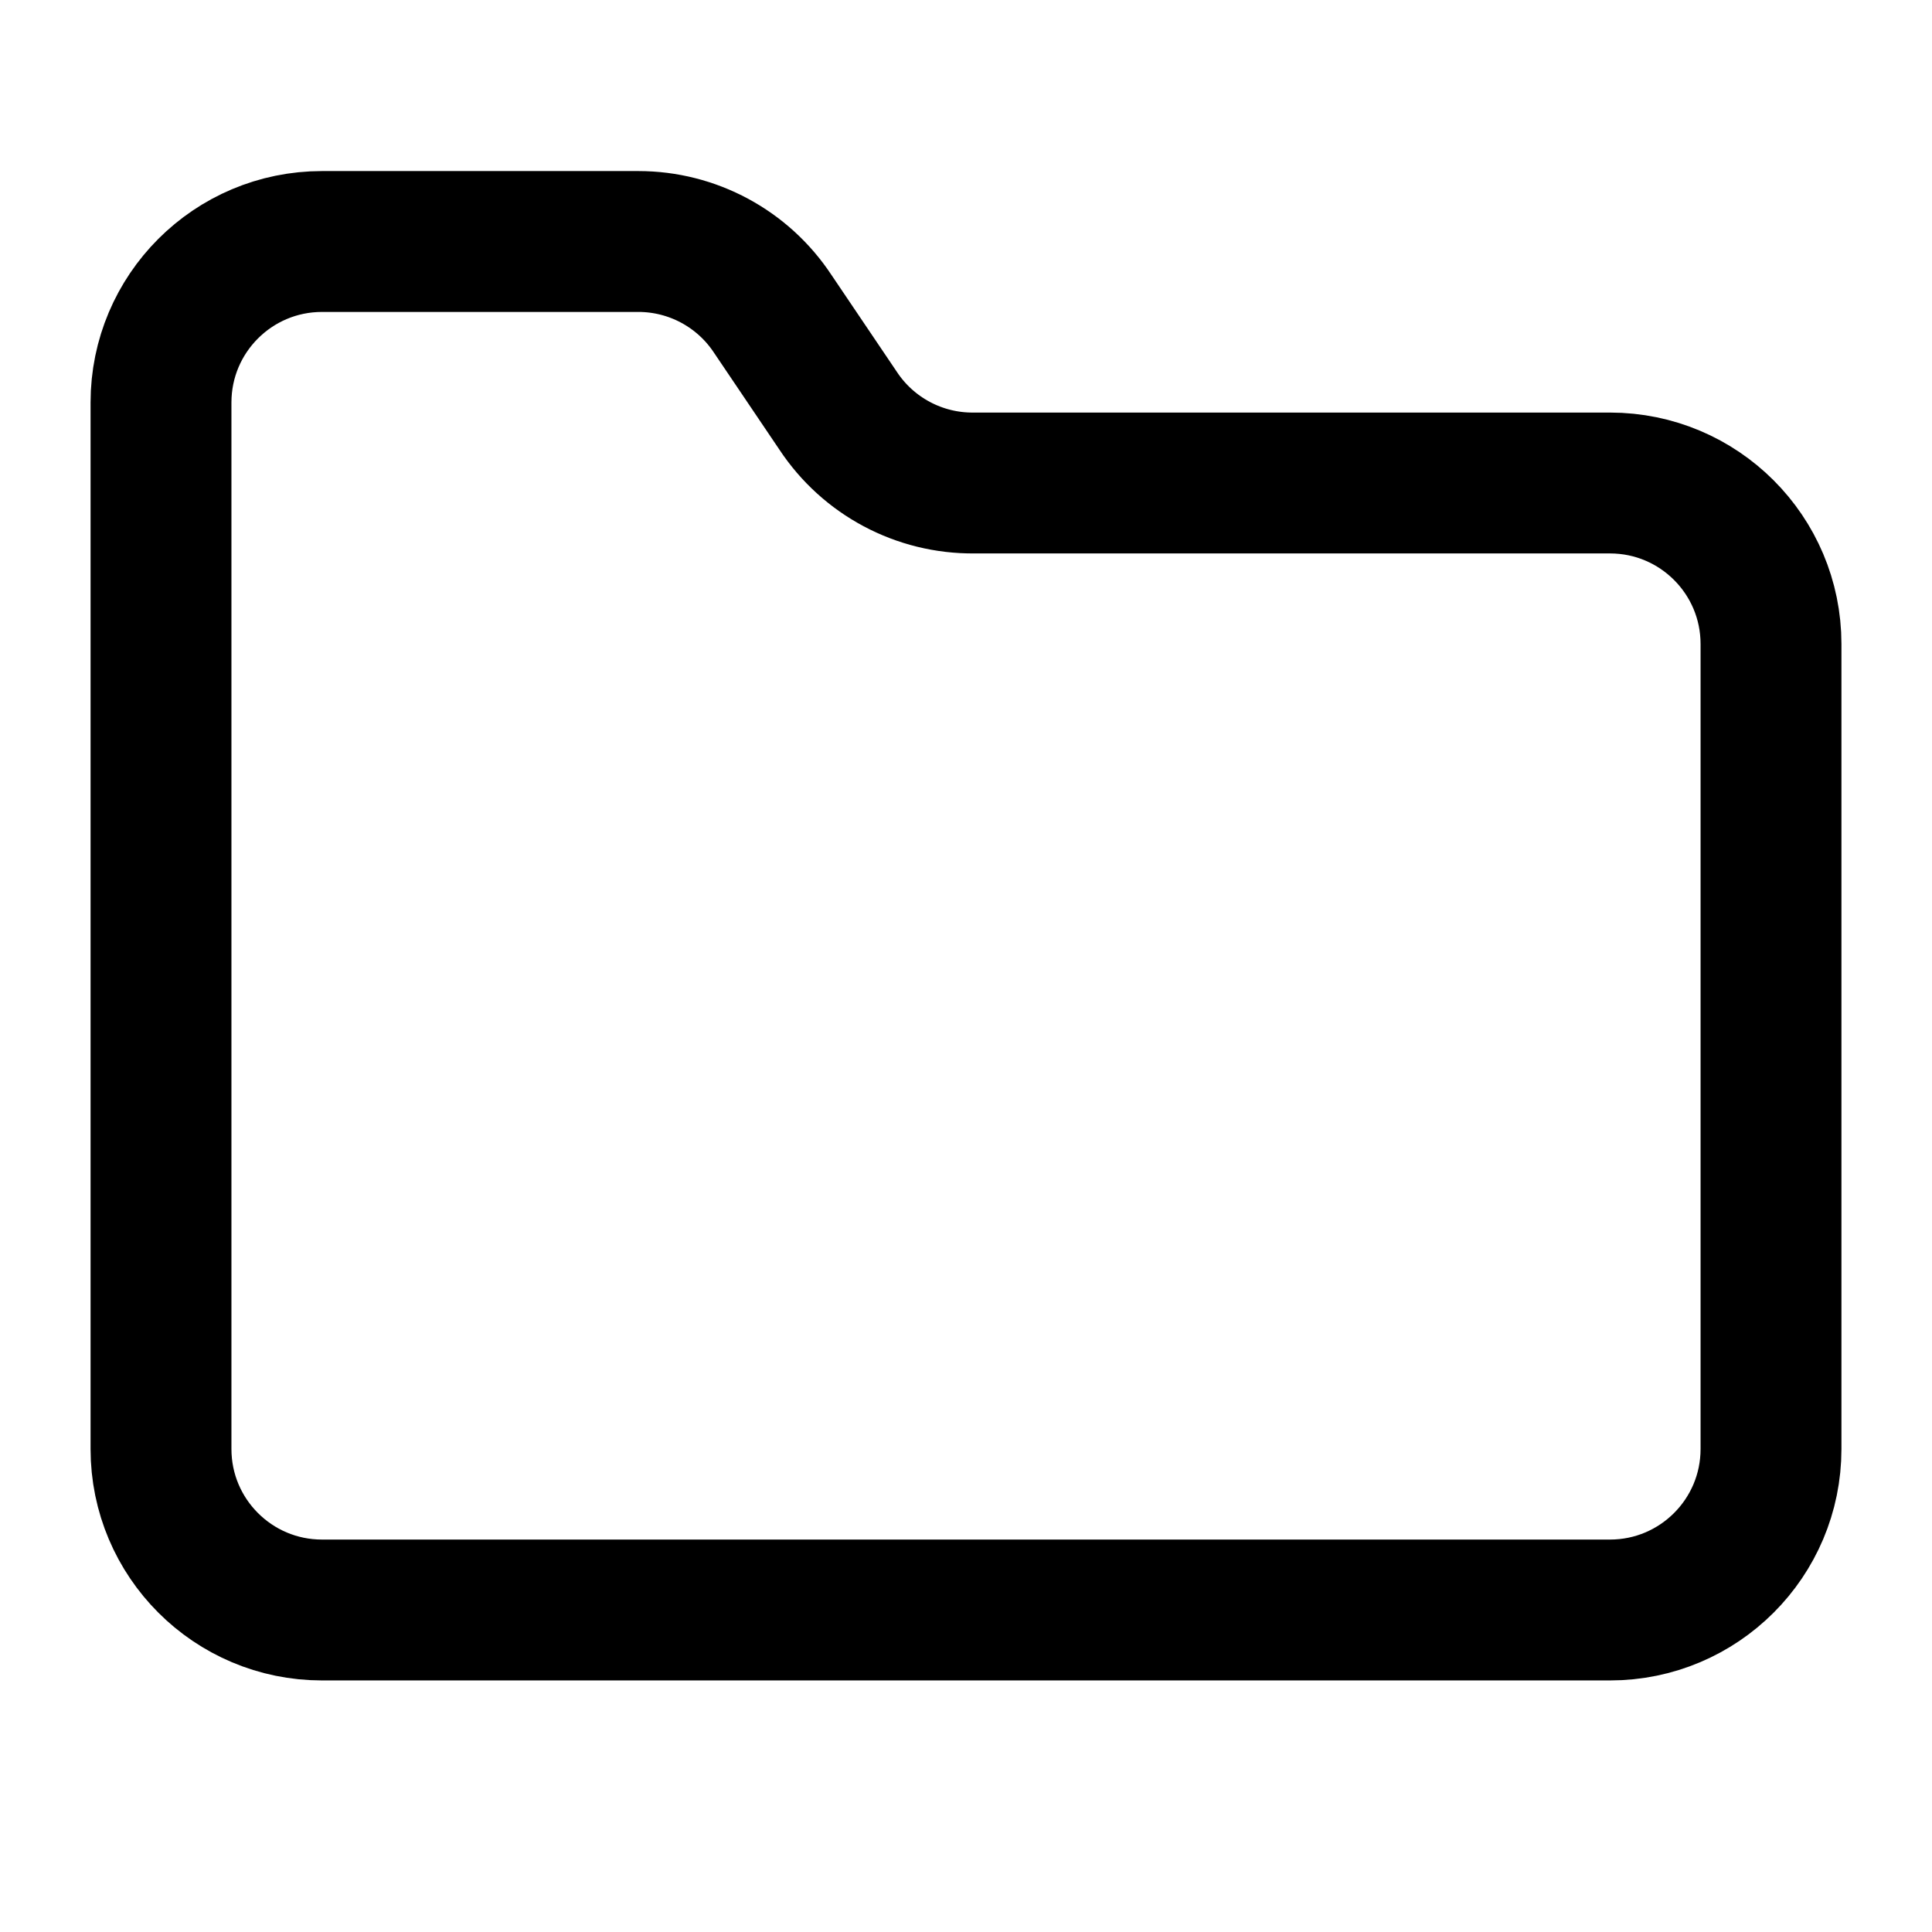
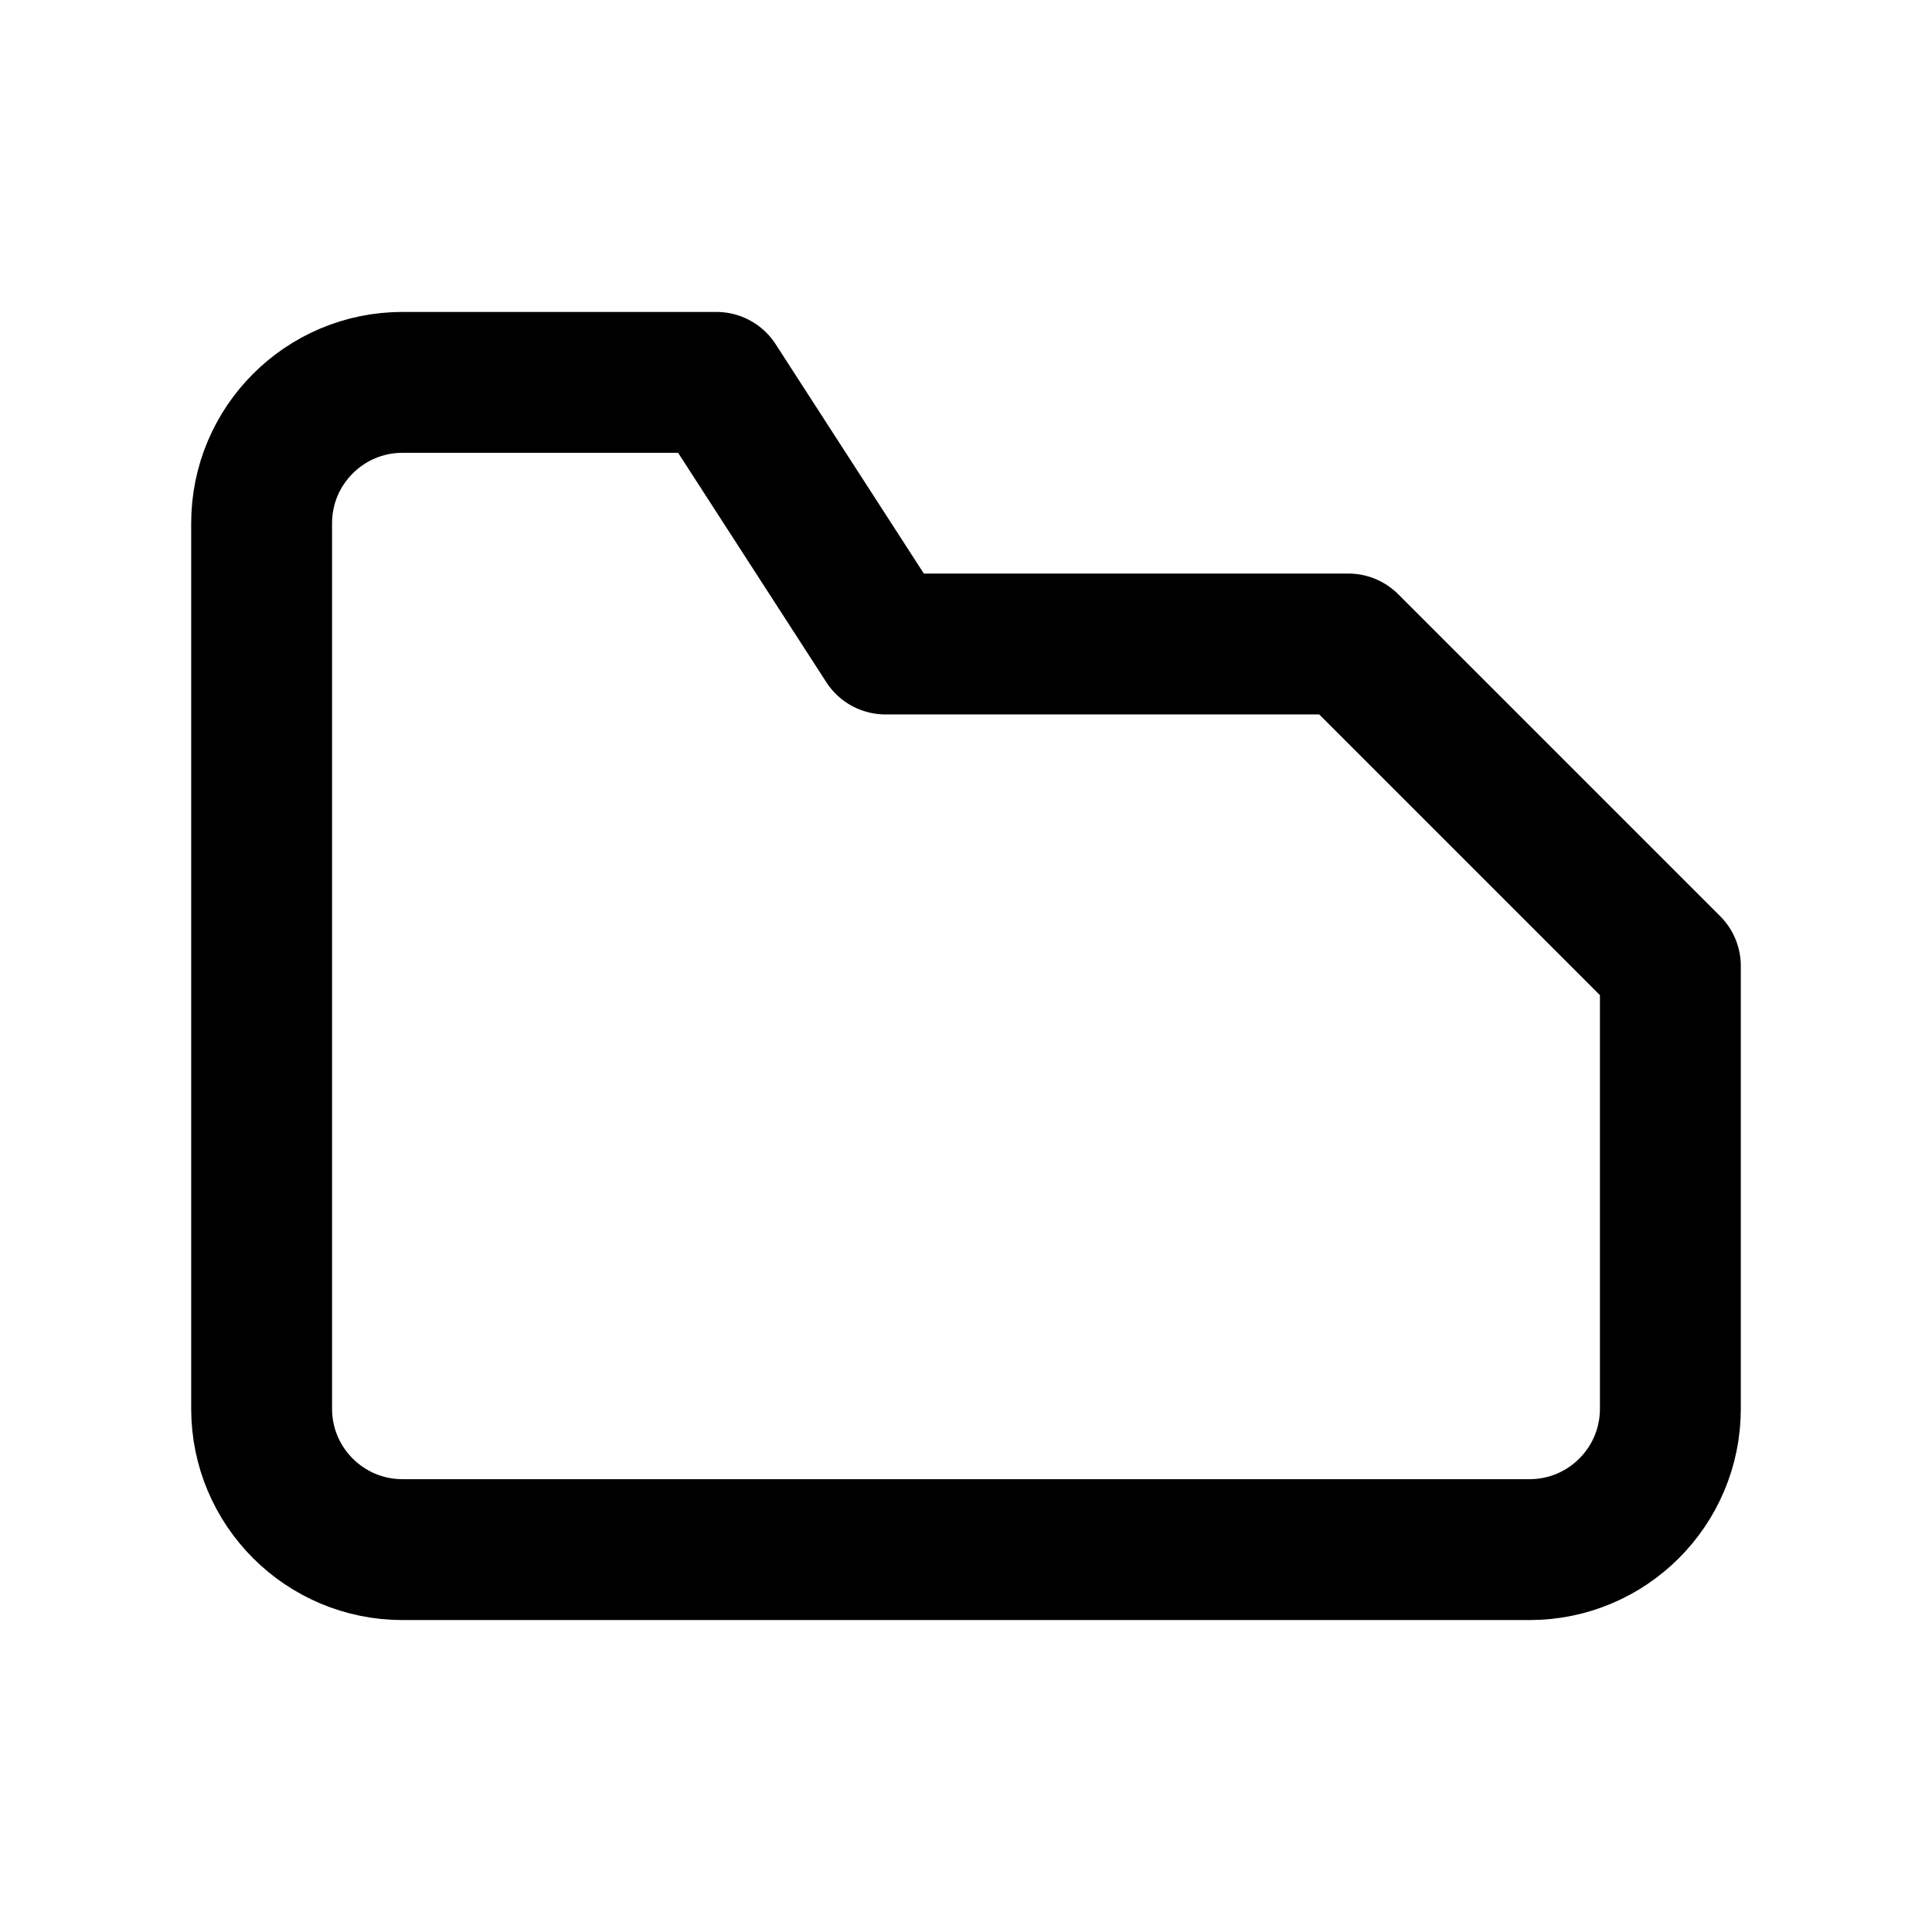
<svg xmlns="http://www.w3.org/2000/svg" viewBox="0 0 24 24" fill="none" stroke="currentColor" stroke-width="1.75" stroke-linecap="round" stroke-linejoin="round">
-   <path d="M20 20a2 2 0 0 0 2-2V8a2 2 0 0 0-2-2h-7.9a2 2 0 0 1-1.69-.9L9.6 3.9A2 2 0 0 0 7.93 3H4a2 2 0 0 0-2 2v13a2 2 0 0 0 2 2Z" />
+   <path d="M16.75 8L20.75 12V17.5a1.75 1.75 0 0 1-1.75 1.75H5a1.75 1.75 0 0 1-1.75-1.75V6.5A1.75 1.75 0 0 1 5 4.75H8.9l2.1 3.25Z" />
</svg>
